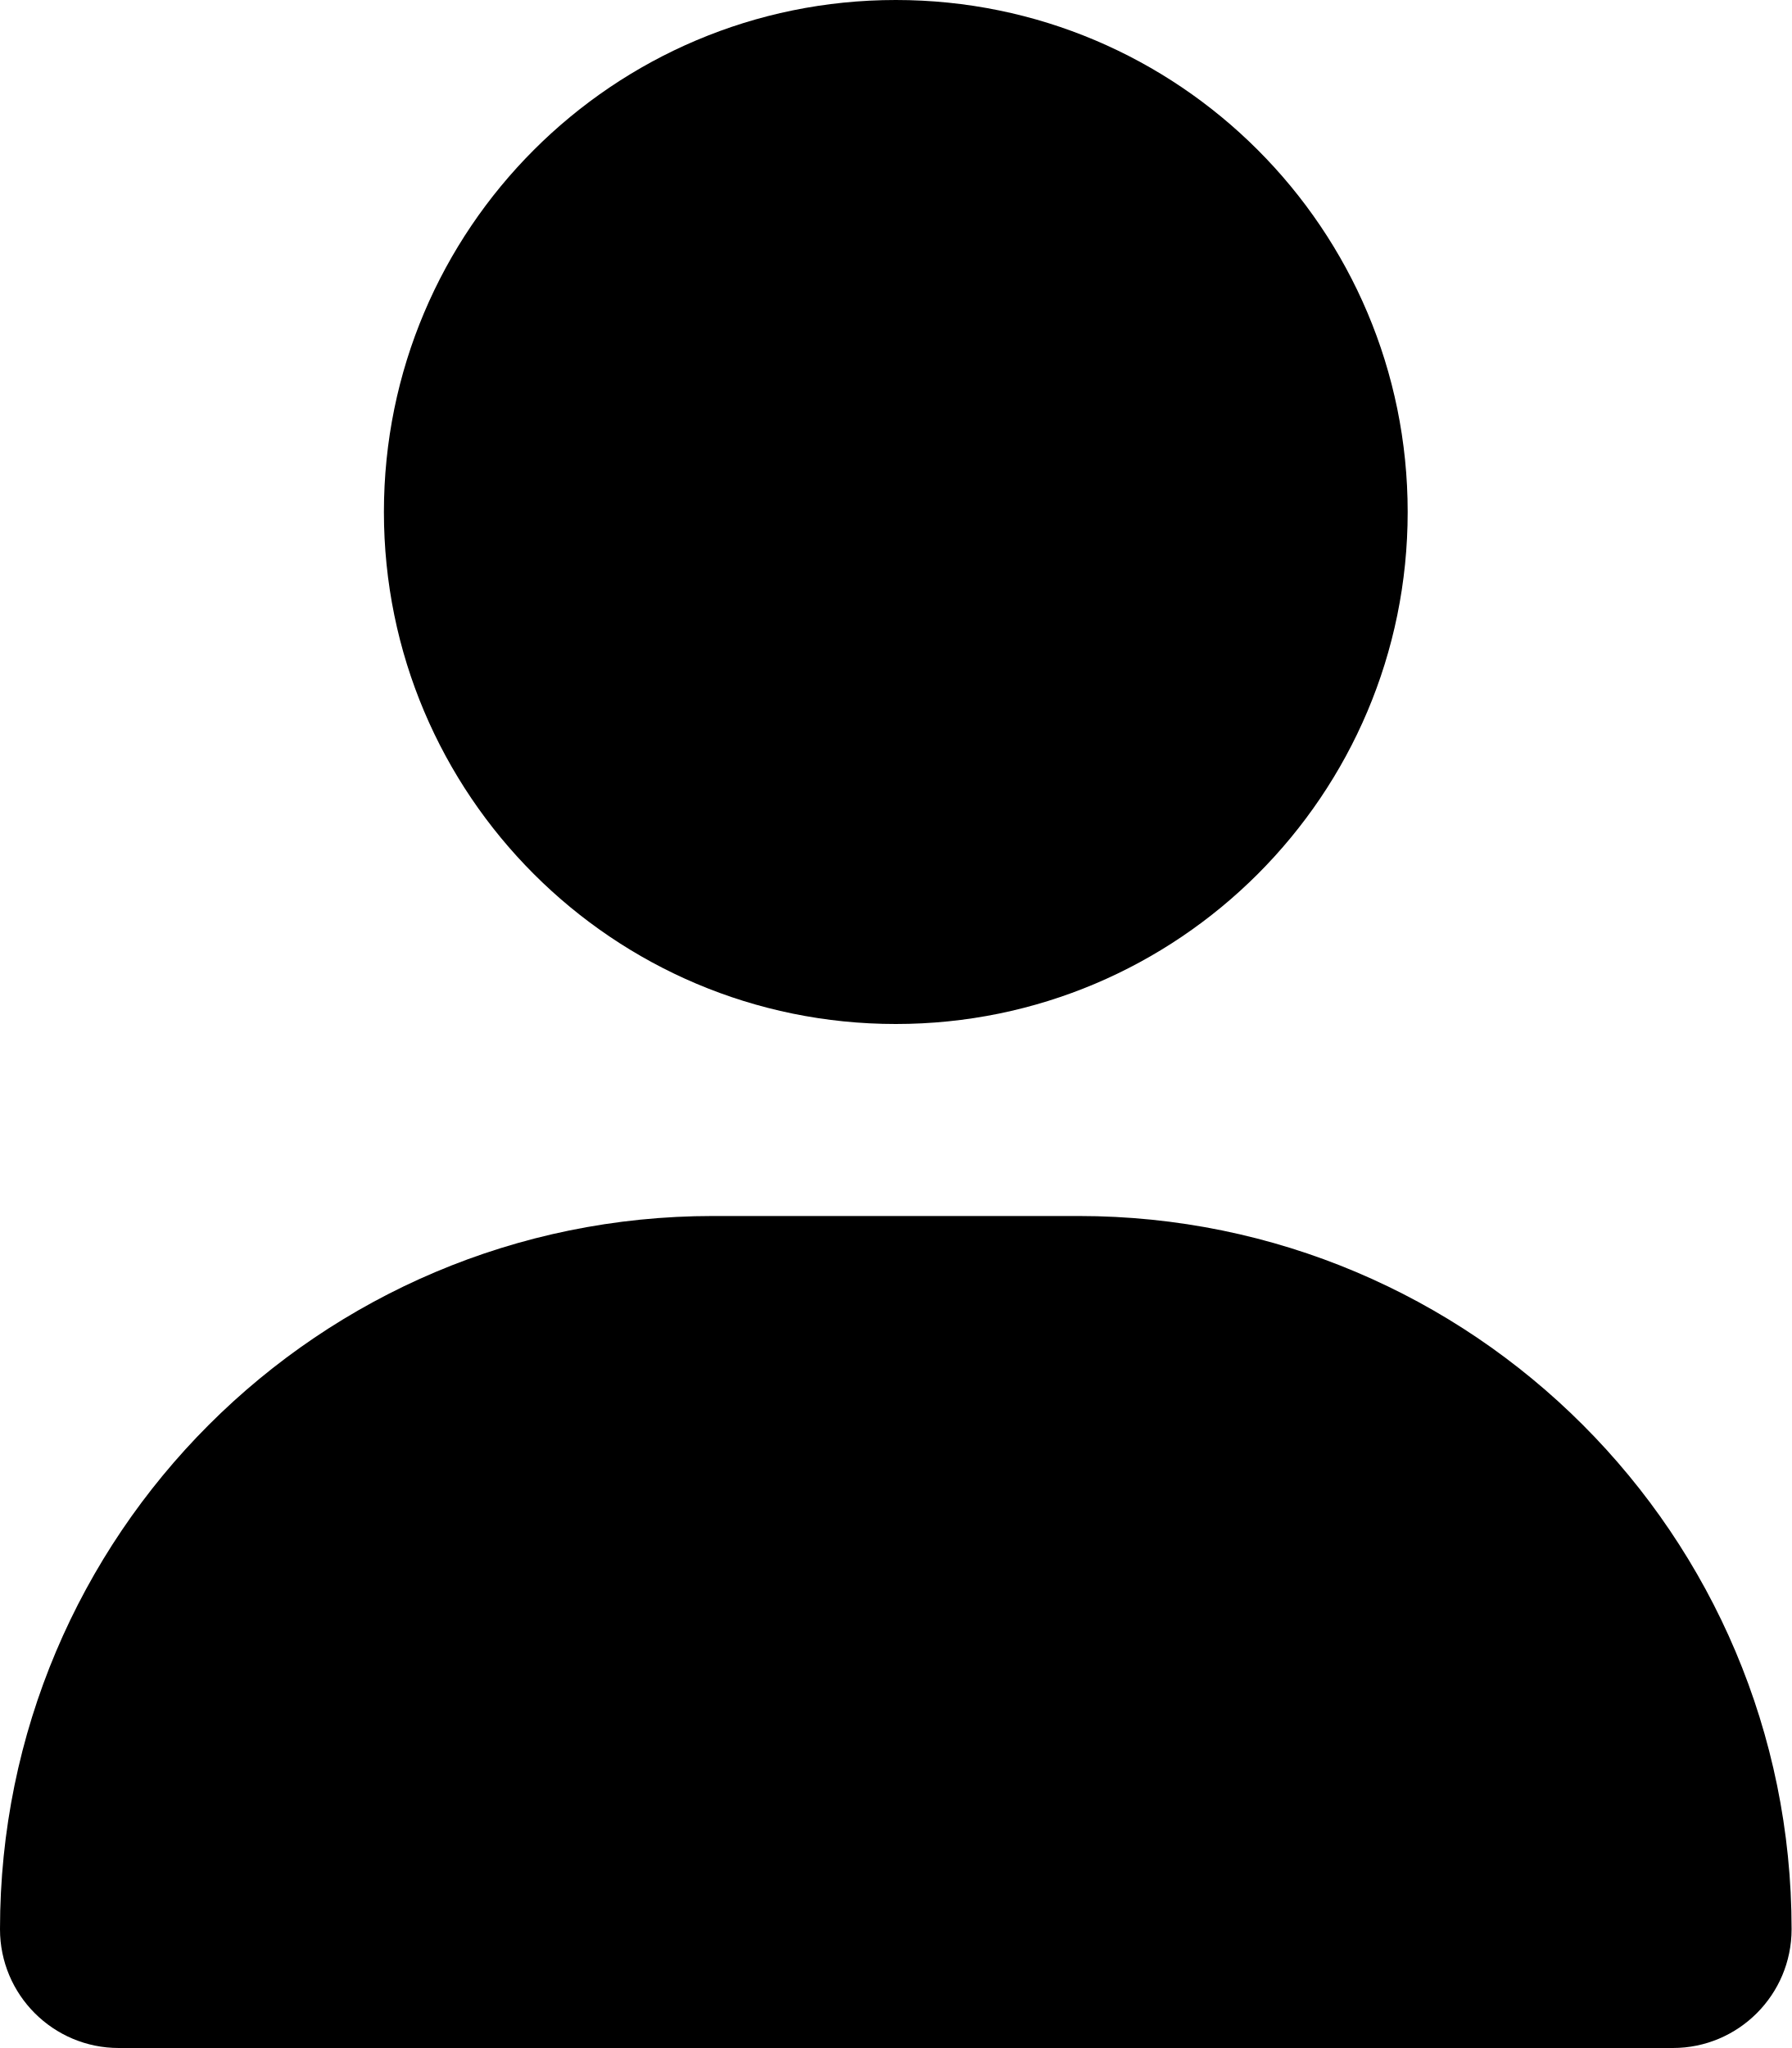
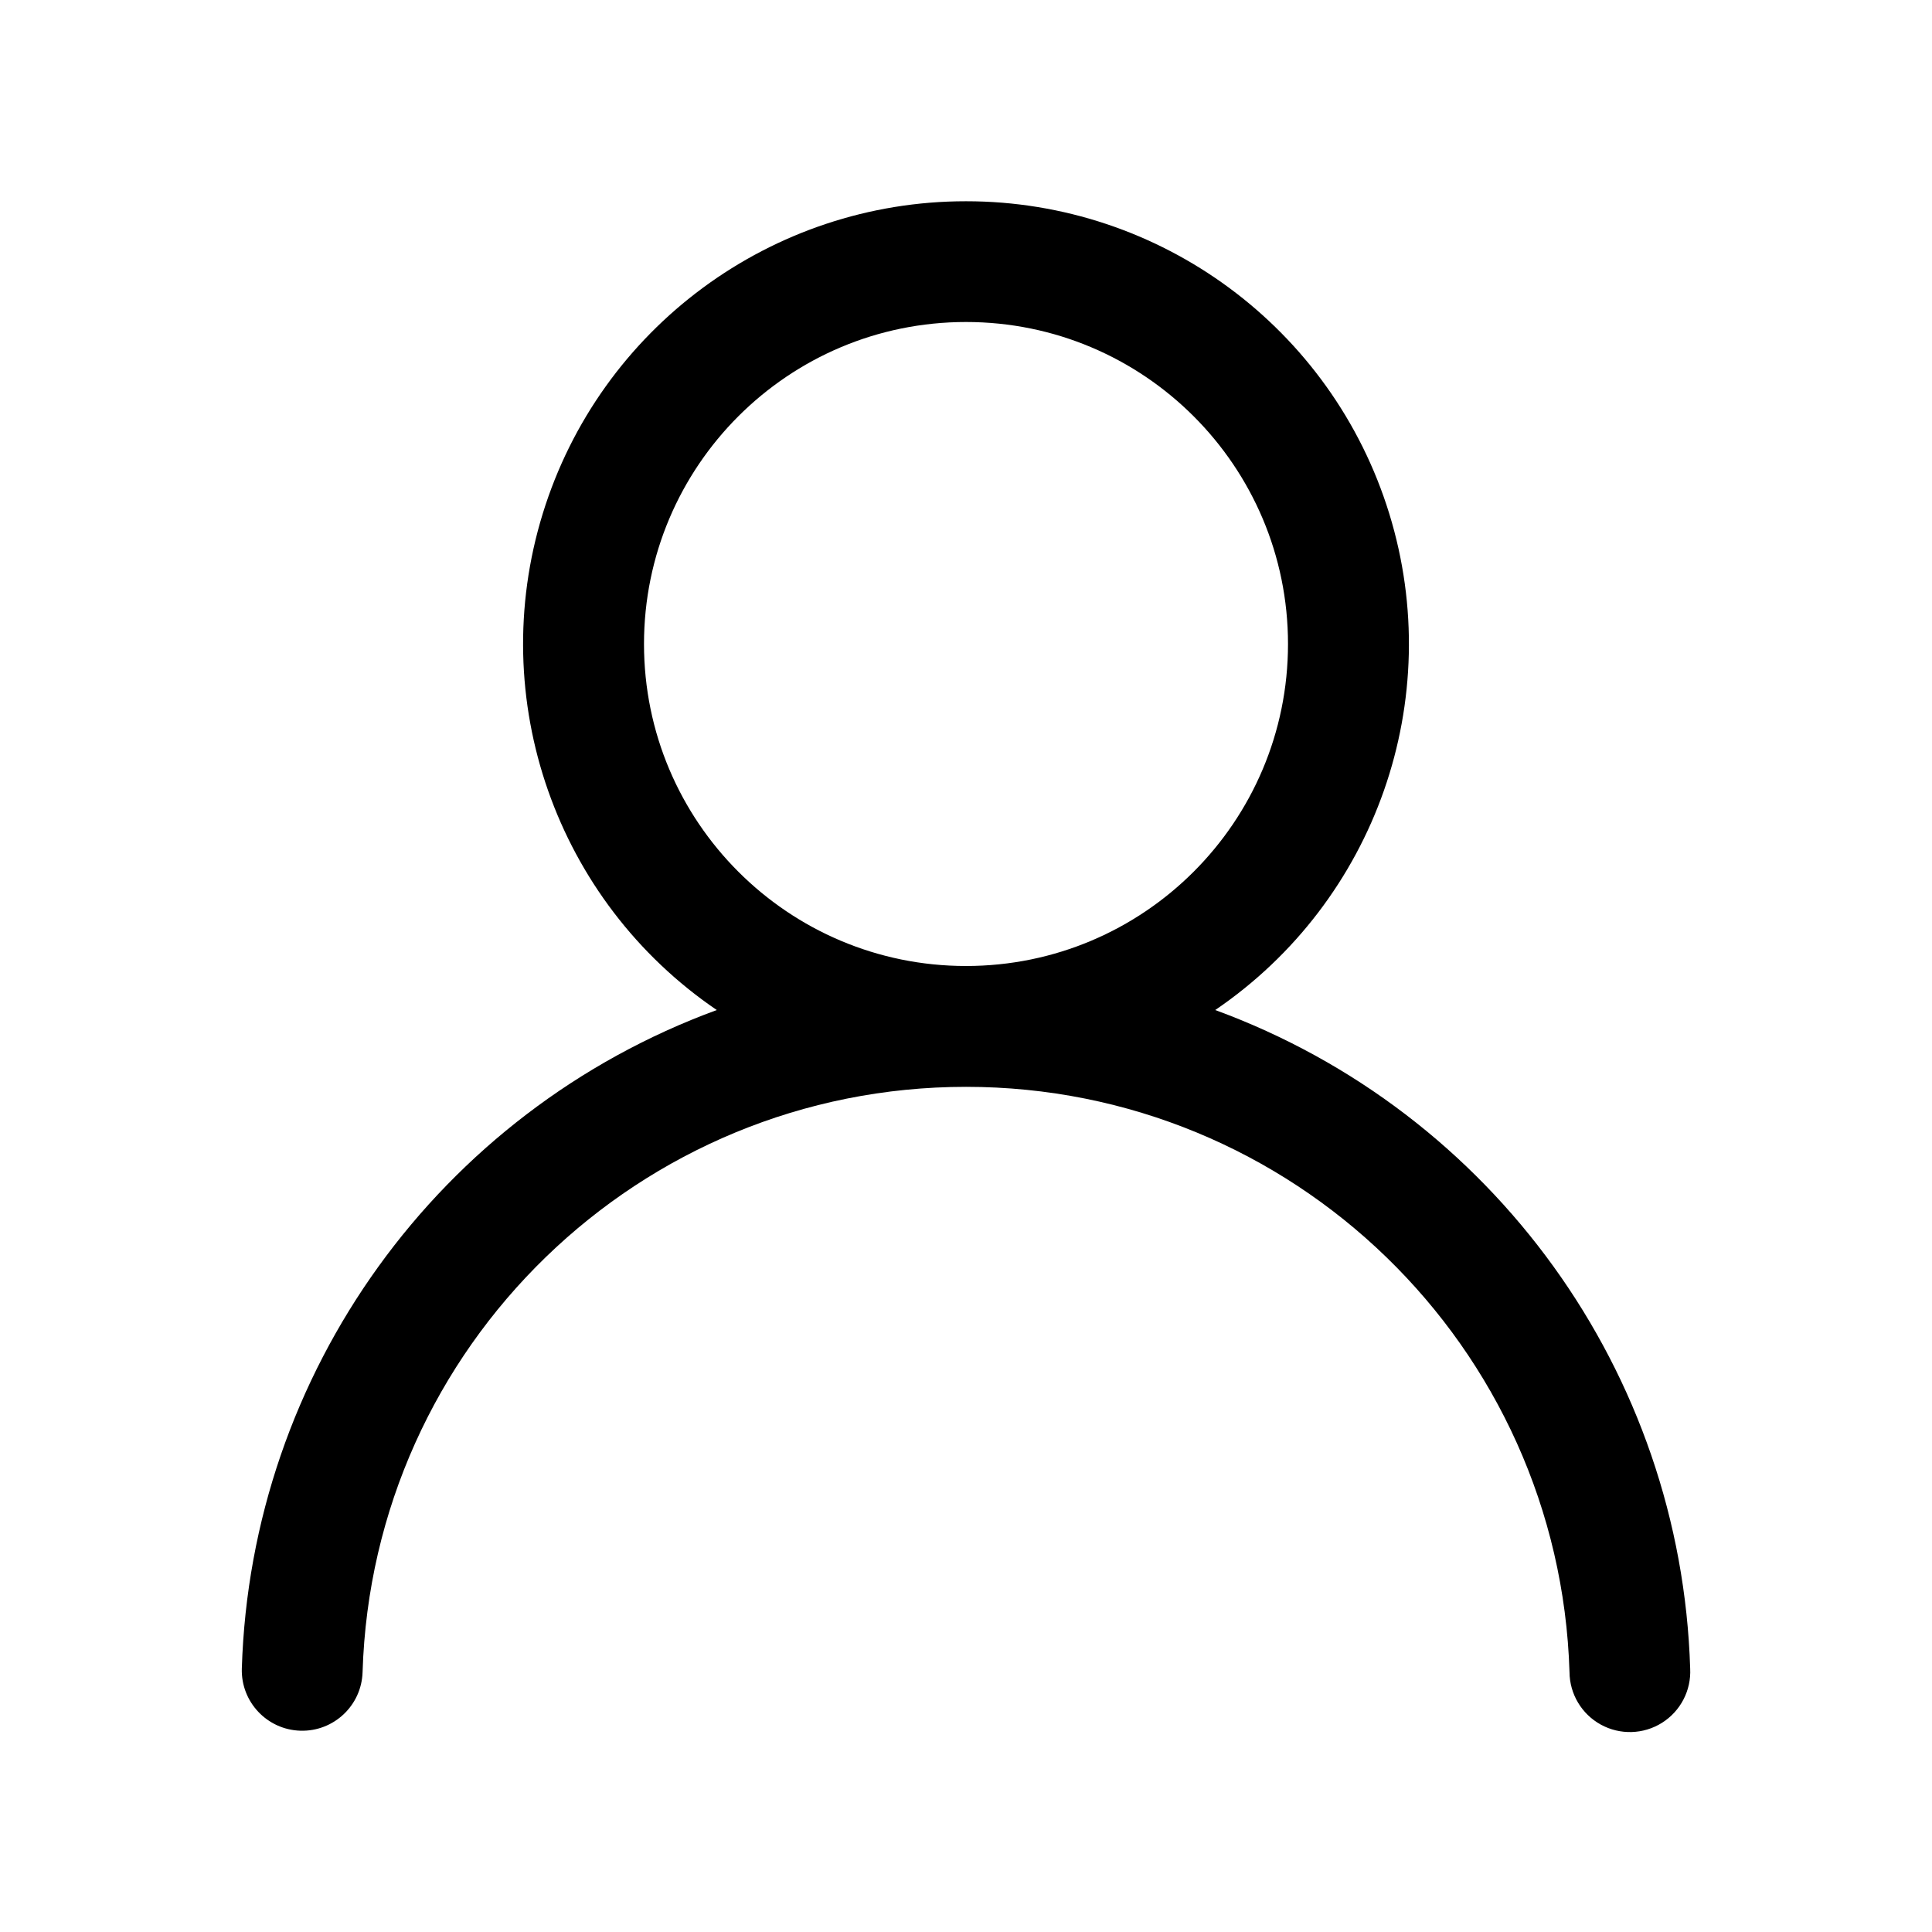
- <svg xmlns="http://www.w3.org/2000/svg" viewBox="0 0 448 512">
-   <path d="M224 256c70.7 0 128-57.3 128-128S294.7 0 224 0S96 57.3 96 128s57.3 128 128 128zm-45.7 48C79.8 304 0 383.8 0 482.3C0 498.7 13.3 512 29.7 512H418.3c16.4 0 29.7-13.3 29.7-29.7C448 383.8 368.2 304 269.7 304H178.3z" />
+ <svg xmlns="http://www.w3.org/2000/svg" width="24px" height="24px" viewBox="0 0 24 24">
+   <path fill-rule="evenodd" d="M12 2.5a5.5 5.5 0 00-3.096 10.047 9.005 9.005 0 00-5.9 8.18.75.75 0 001.5.045 7.5 7.5 0 0114.993 0 .75.75 0 101.499-.044 9.005 9.005 0 00-5.9-8.181A5.5 5.5 0 0012 2.5zM8 8a4 4 0 118 0 4 4 0 01-8 0z" />
</svg>
